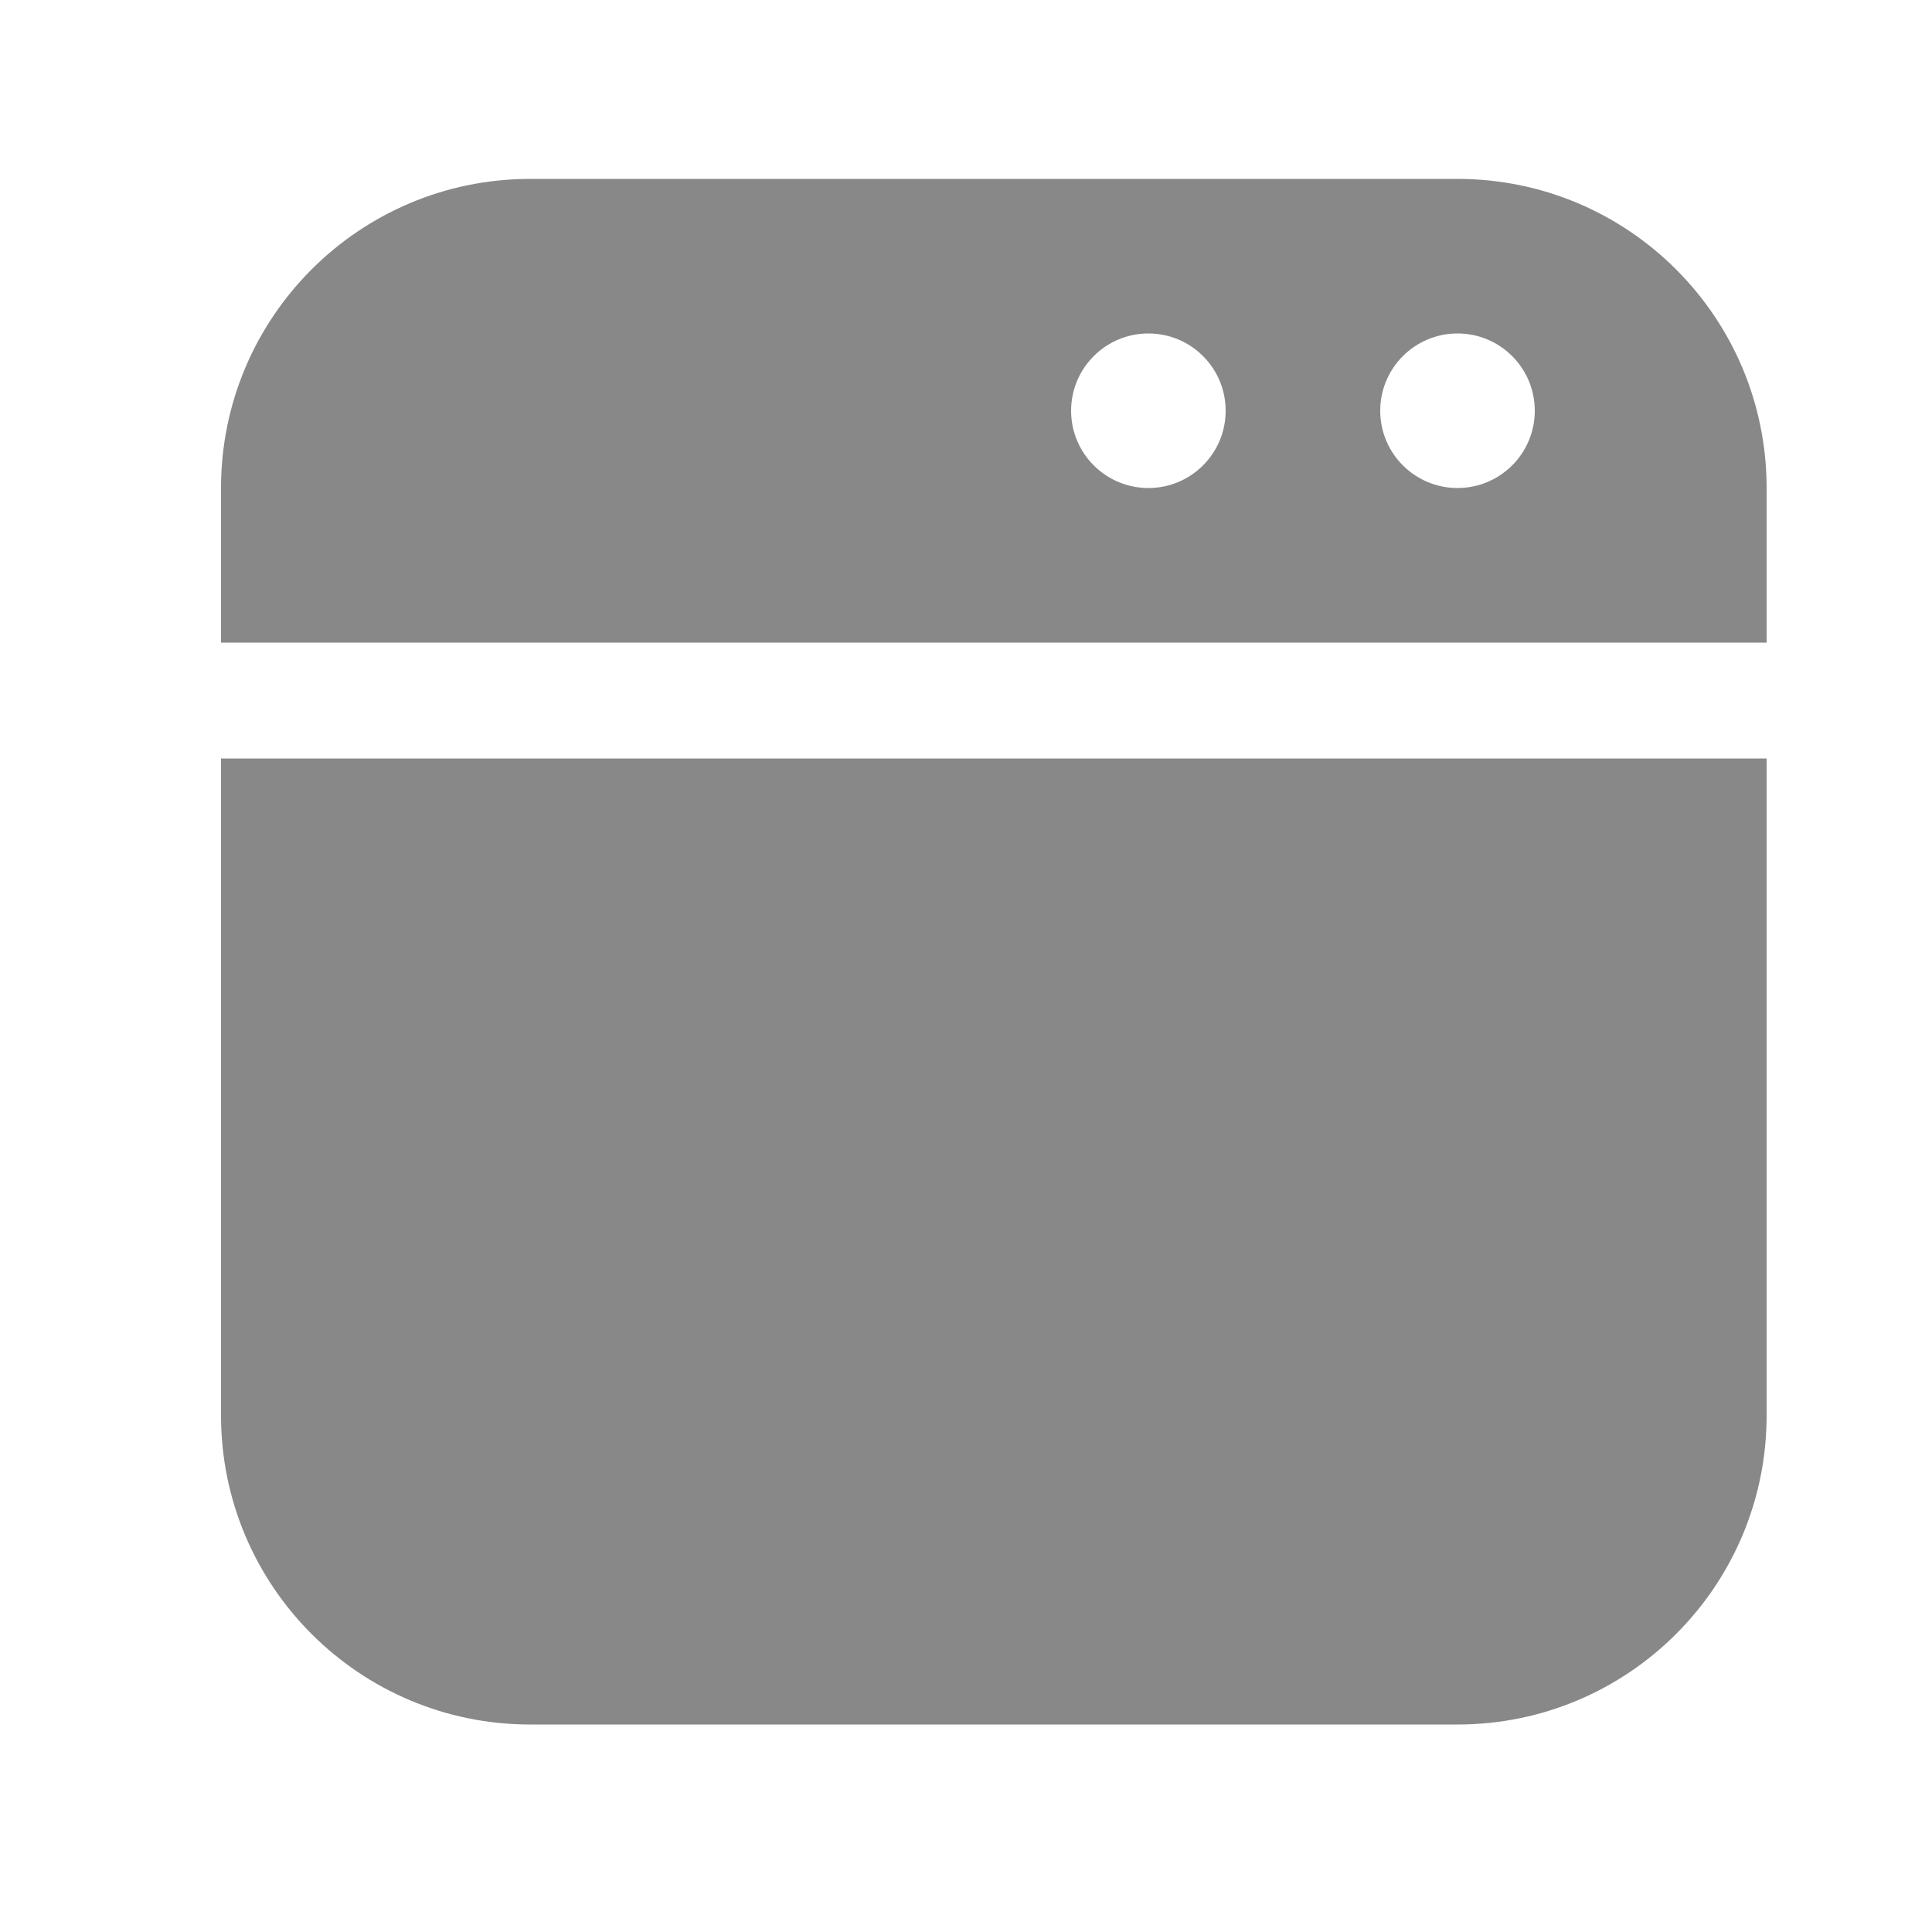
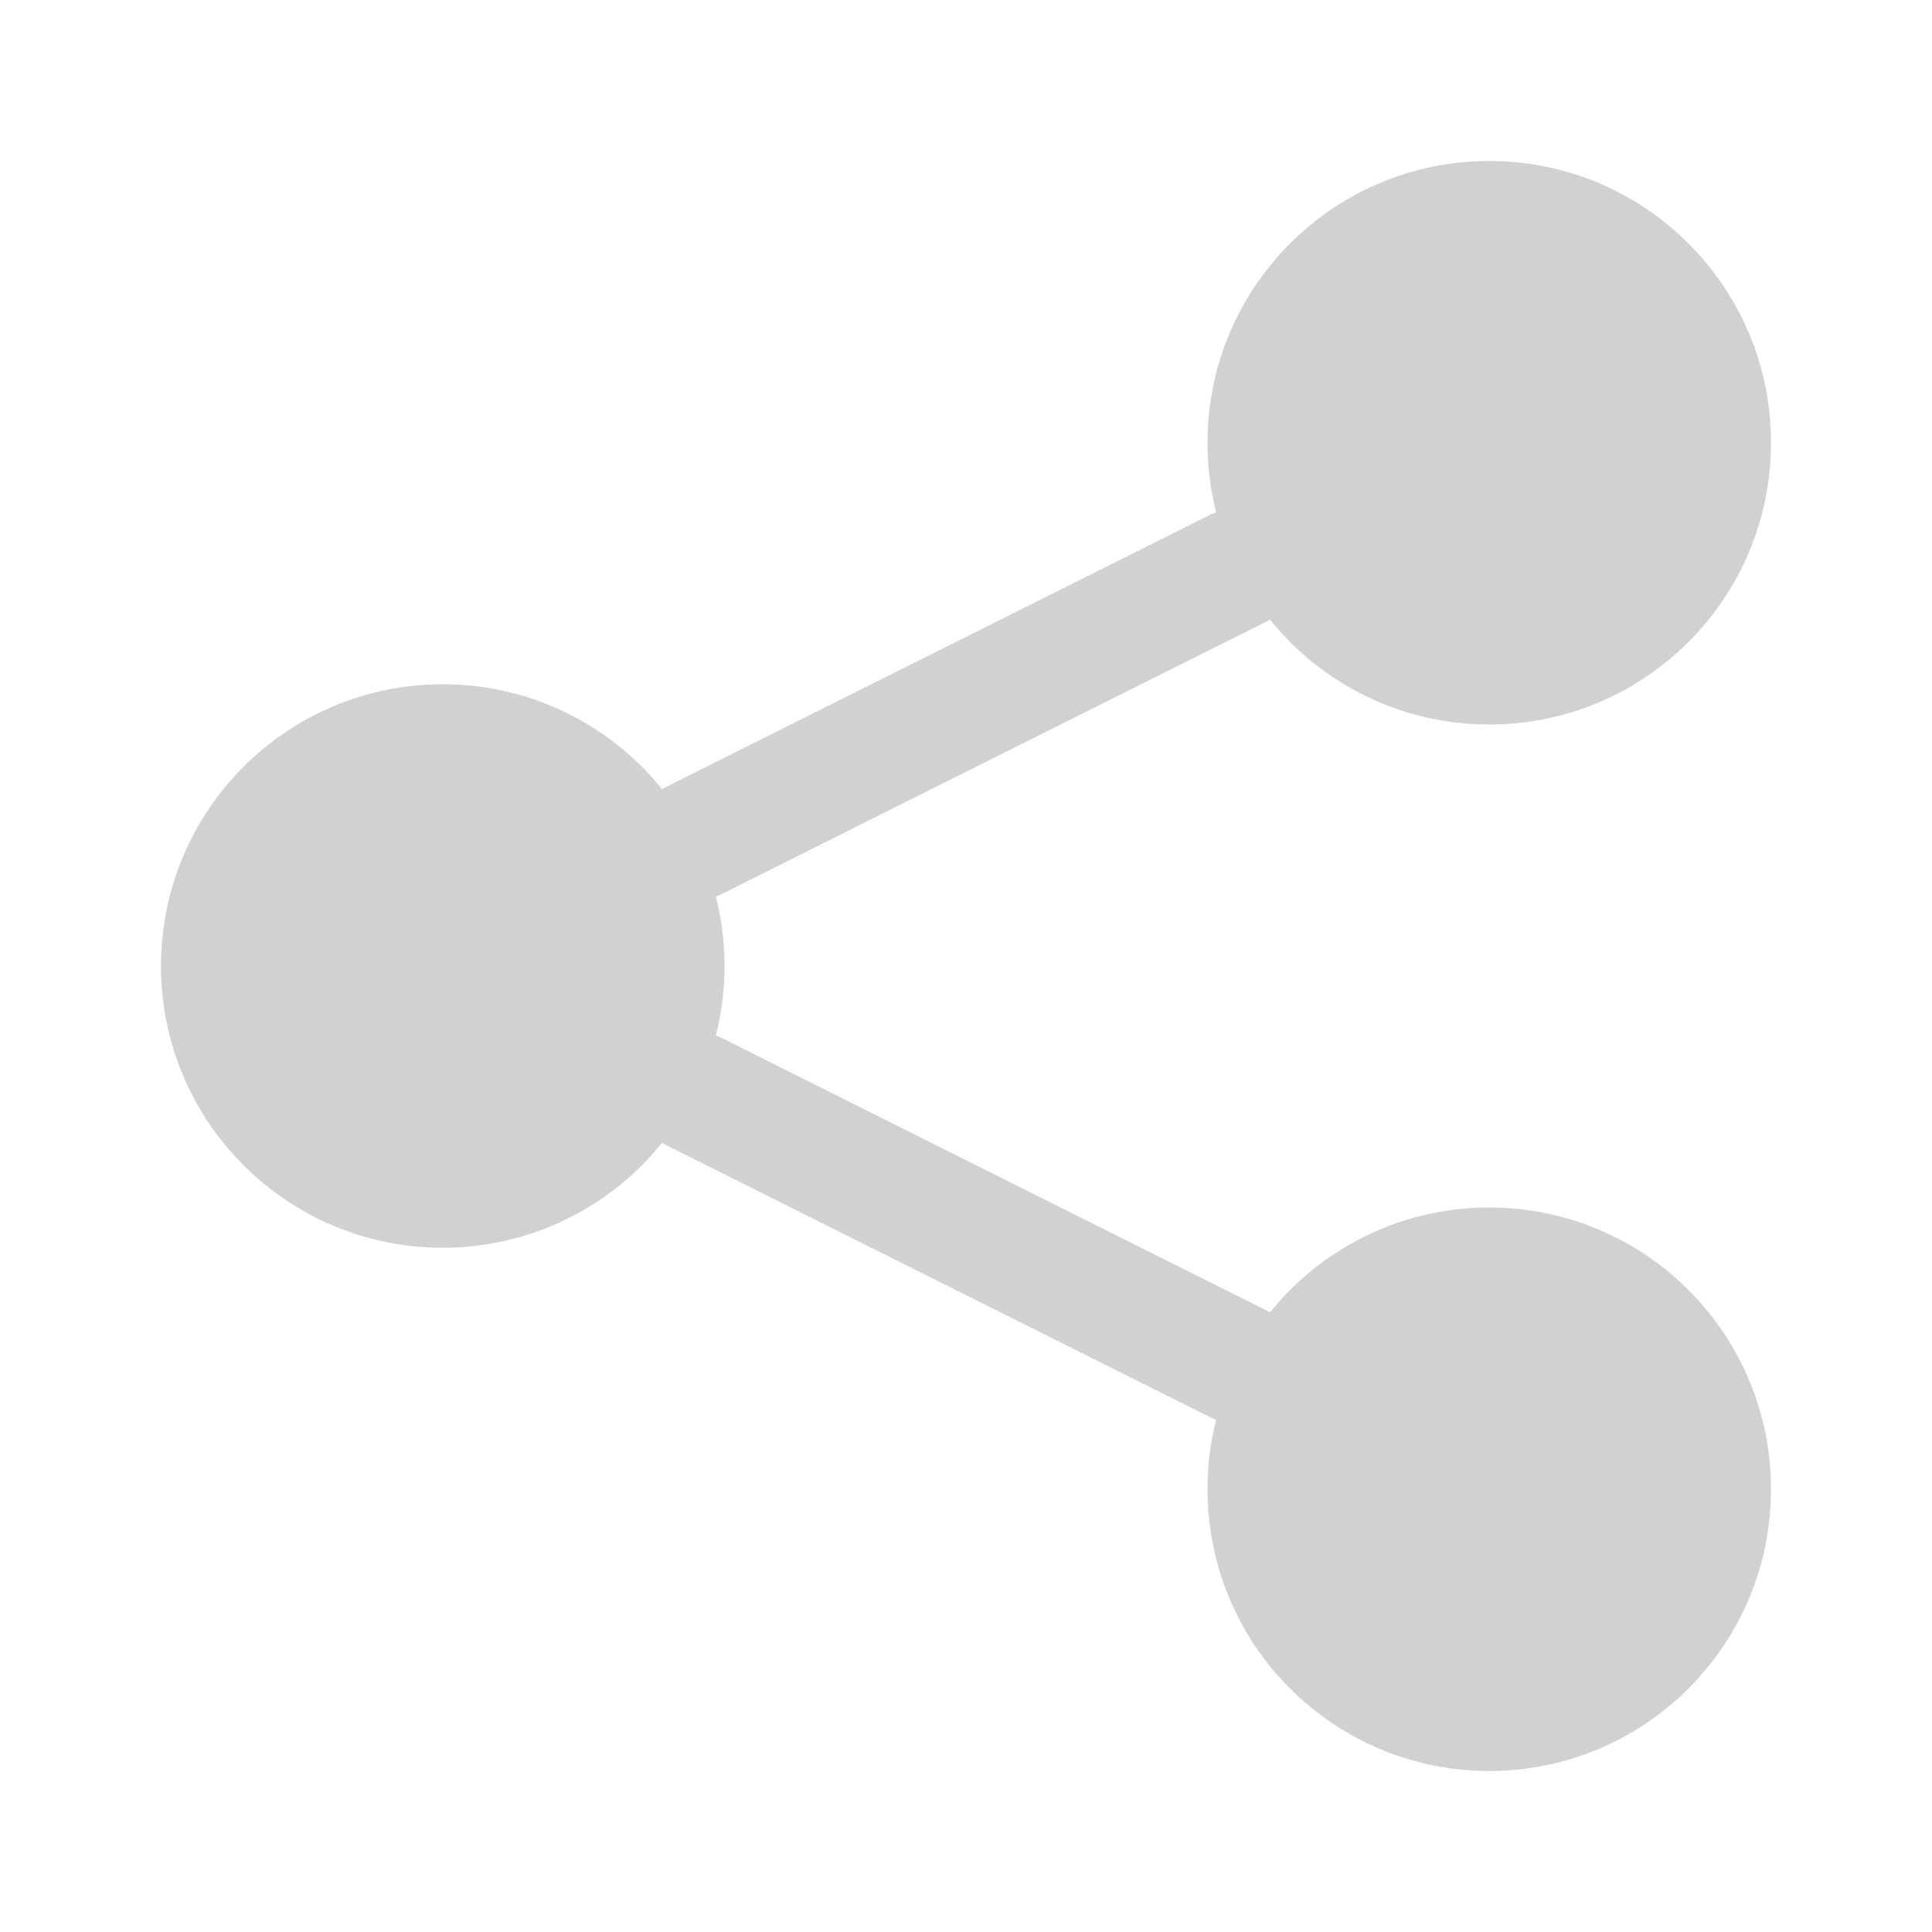
- <svg xmlns="http://www.w3.org/2000/svg" width="25" height="25" viewBox="0 0 25 25" fill="none">
-   <path fill-rule="evenodd" clip-rule="evenodd" d="M2.86 9.815V18.315C2.86 20.524 4.651 22.315 6.86 22.315H18.86C21.07 22.315 22.86 20.524 22.86 18.315V9.815H2.86ZM2.86 8.315H22.86V6.315C22.86 4.106 21.07 2.315 18.86 2.315H6.86C4.651 2.315 2.86 4.106 2.86 6.315V8.315ZM19.86 5.315C19.86 5.867 19.413 6.315 18.86 6.315C18.308 6.315 17.86 5.867 17.86 5.315C17.86 4.763 18.308 4.315 18.86 4.315C19.413 4.315 19.86 4.763 19.86 5.315ZM14.86 6.315C15.413 6.315 15.86 5.867 15.86 5.315C15.86 4.763 15.413 4.315 14.86 4.315C14.308 4.315 13.86 4.763 13.86 5.315C13.86 5.867 14.308 6.315 14.86 6.315Z" fill="#888888" />
+ <svg xmlns="http://www.w3.org/2000/svg" width="24" height="24" viewBox="0 0 24 24" fill="none">
+   <path fill-rule="evenodd" clip-rule="evenodd" d="M22 5.5C22 7.433 20.433 9 18.5 9C17.399 9 16.416 8.491 15.775 7.696C15.752 7.711 15.729 7.724 15.704 7.736L8.967 11.105C8.942 11.117 8.918 11.128 8.893 11.137C8.963 11.413 9 11.702 9 12C9 12.298 8.963 12.587 8.893 12.863C8.918 12.872 8.942 12.883 8.967 12.895L15.704 16.264C15.729 16.276 15.752 16.289 15.775 16.304C16.416 15.509 17.399 15 18.5 15C20.433 15 22 16.567 22 18.5C22 20.433 20.433 22 18.5 22C16.567 22 15 20.433 15 18.5C15 18.202 15.037 17.913 15.107 17.637C15.082 17.628 15.058 17.617 15.033 17.605L8.296 14.236C8.271 14.224 8.248 14.211 8.225 14.196C7.584 14.991 6.601 15.5 5.5 15.5C3.567 15.5 2 13.933 2 12C2 10.067 3.567 8.5 5.5 8.5C6.601 8.5 7.584 9.009 8.225 9.804C8.248 9.789 8.271 9.776 8.296 9.764L15.033 6.395C15.058 6.383 15.082 6.372 15.107 6.363C15.037 6.087 15 5.798 15 5.5C15 3.567 16.567 2 18.5 2C20.433 2 22 3.567 22 5.5Z" fill="#D1D1D1" />
</svg>
